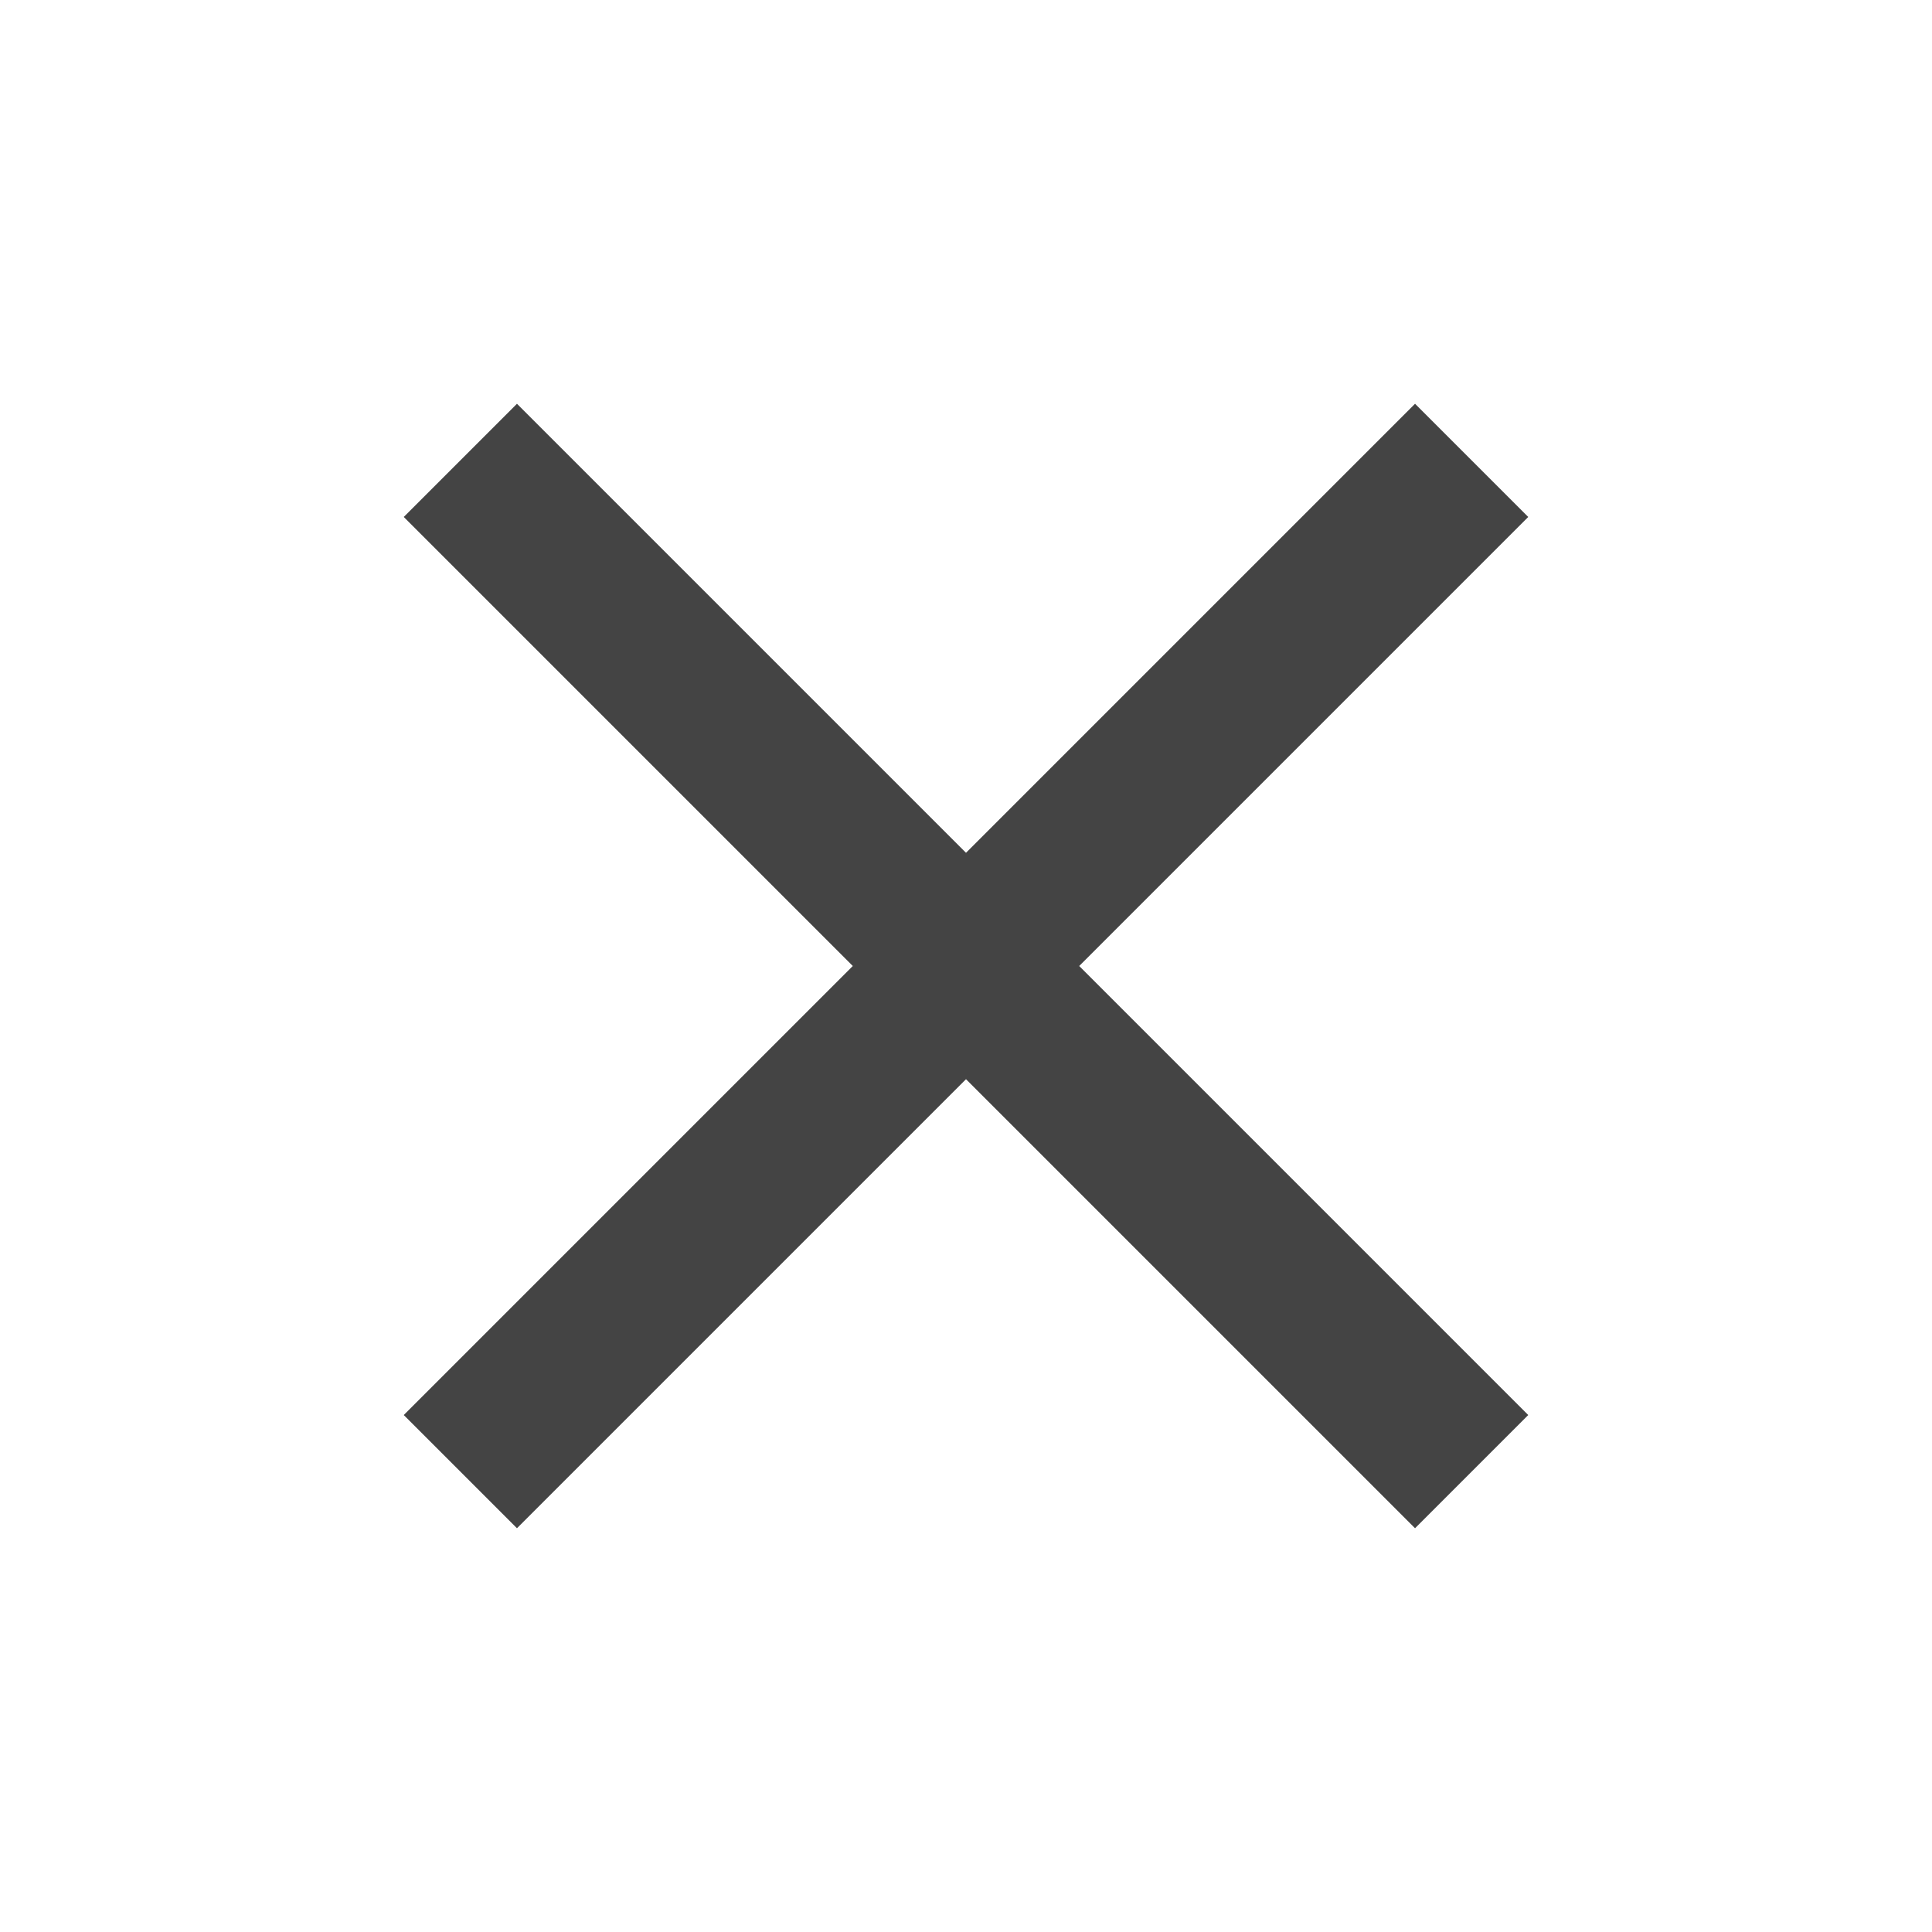
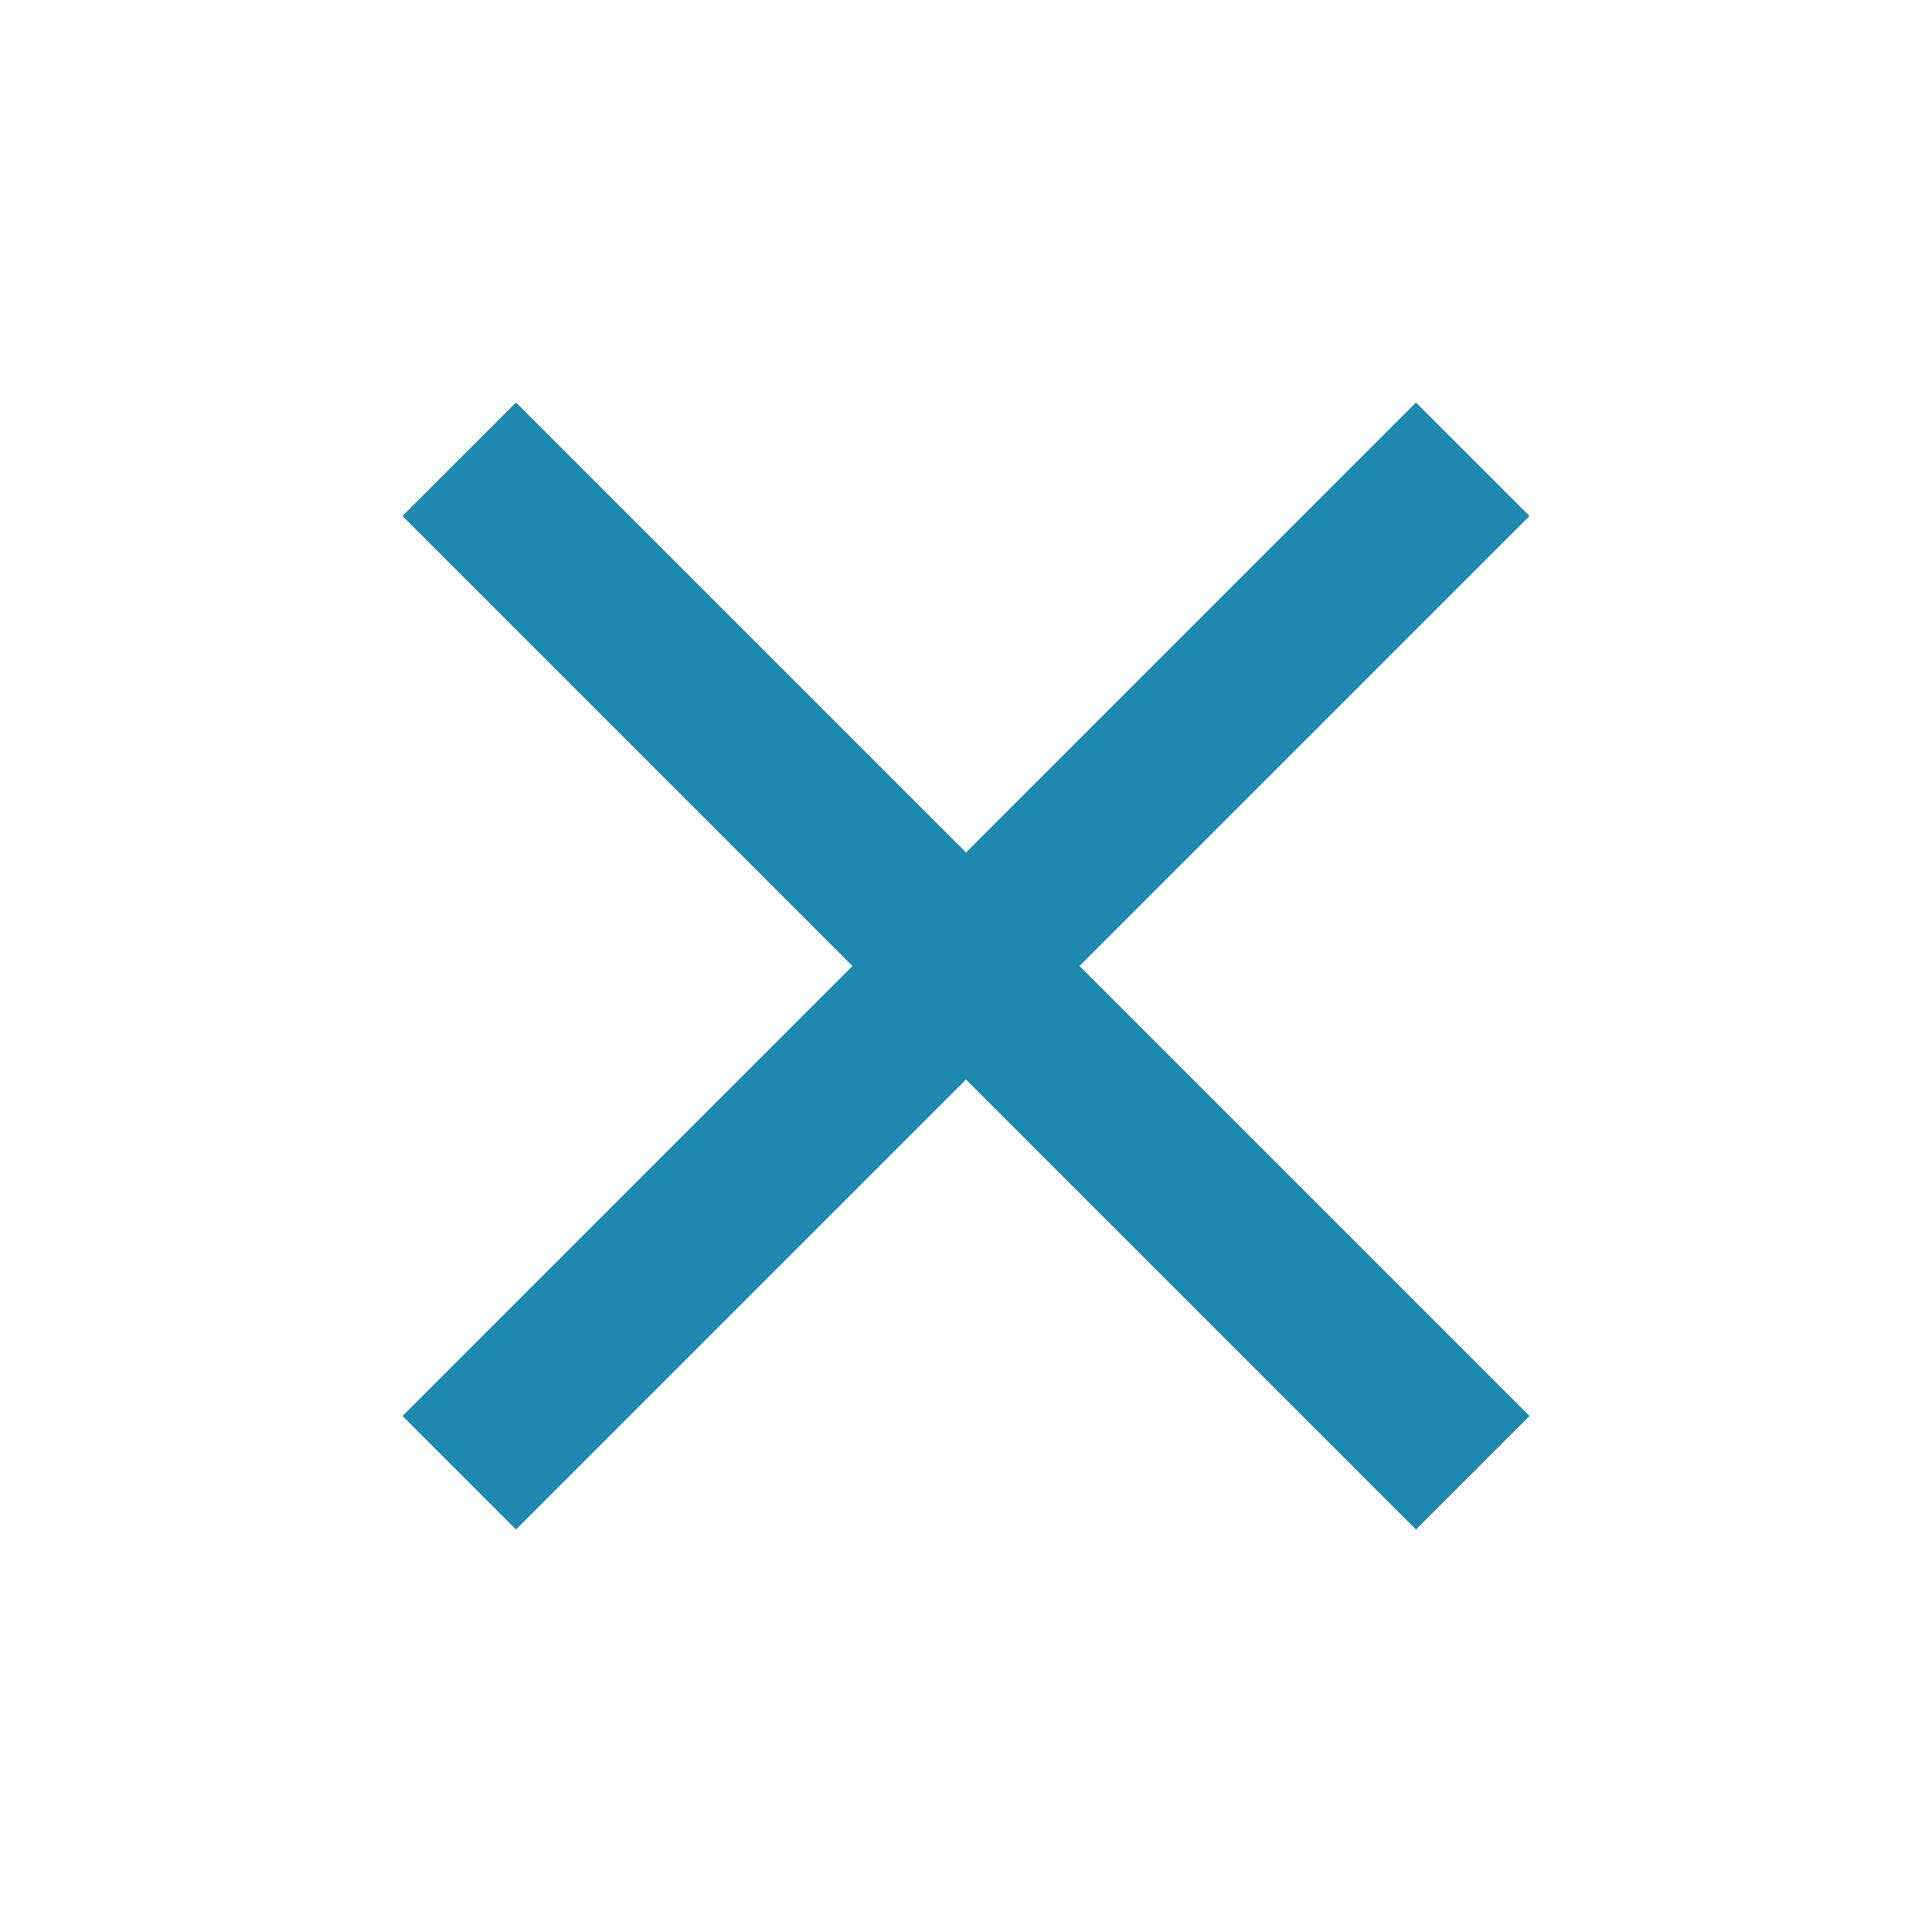
- <svg xmlns="http://www.w3.org/2000/svg" version="1.1" width="24" height="24" viewBox="0 0 24 24" data-tags="clear,close">
-   <g fill="#444" transform="scale(0.0234375 0.0234375)">
-     <path d="M810 274l-238 238 238 238-60 60-238-238-238 238-60-60 238-238-238-238 60-60 238 238 238-238z" />
-   </g>
+ <svg xmlns="http://www.w3.org/2000/svg" height="24px" viewBox="0 0 24 24" width="24px" fill="#1D89AF">
+   <path d="M0 0h24v24H0V0z" fill="none" />
+   <path d="M19 6.41L17.59 5 12 10.59 6.41 5 5 6.41 10.59 12 5 17.59 6.41 19 12 13.41 17.59 19 19 17.59 13.41 12 19 6.41z" />
</svg>
